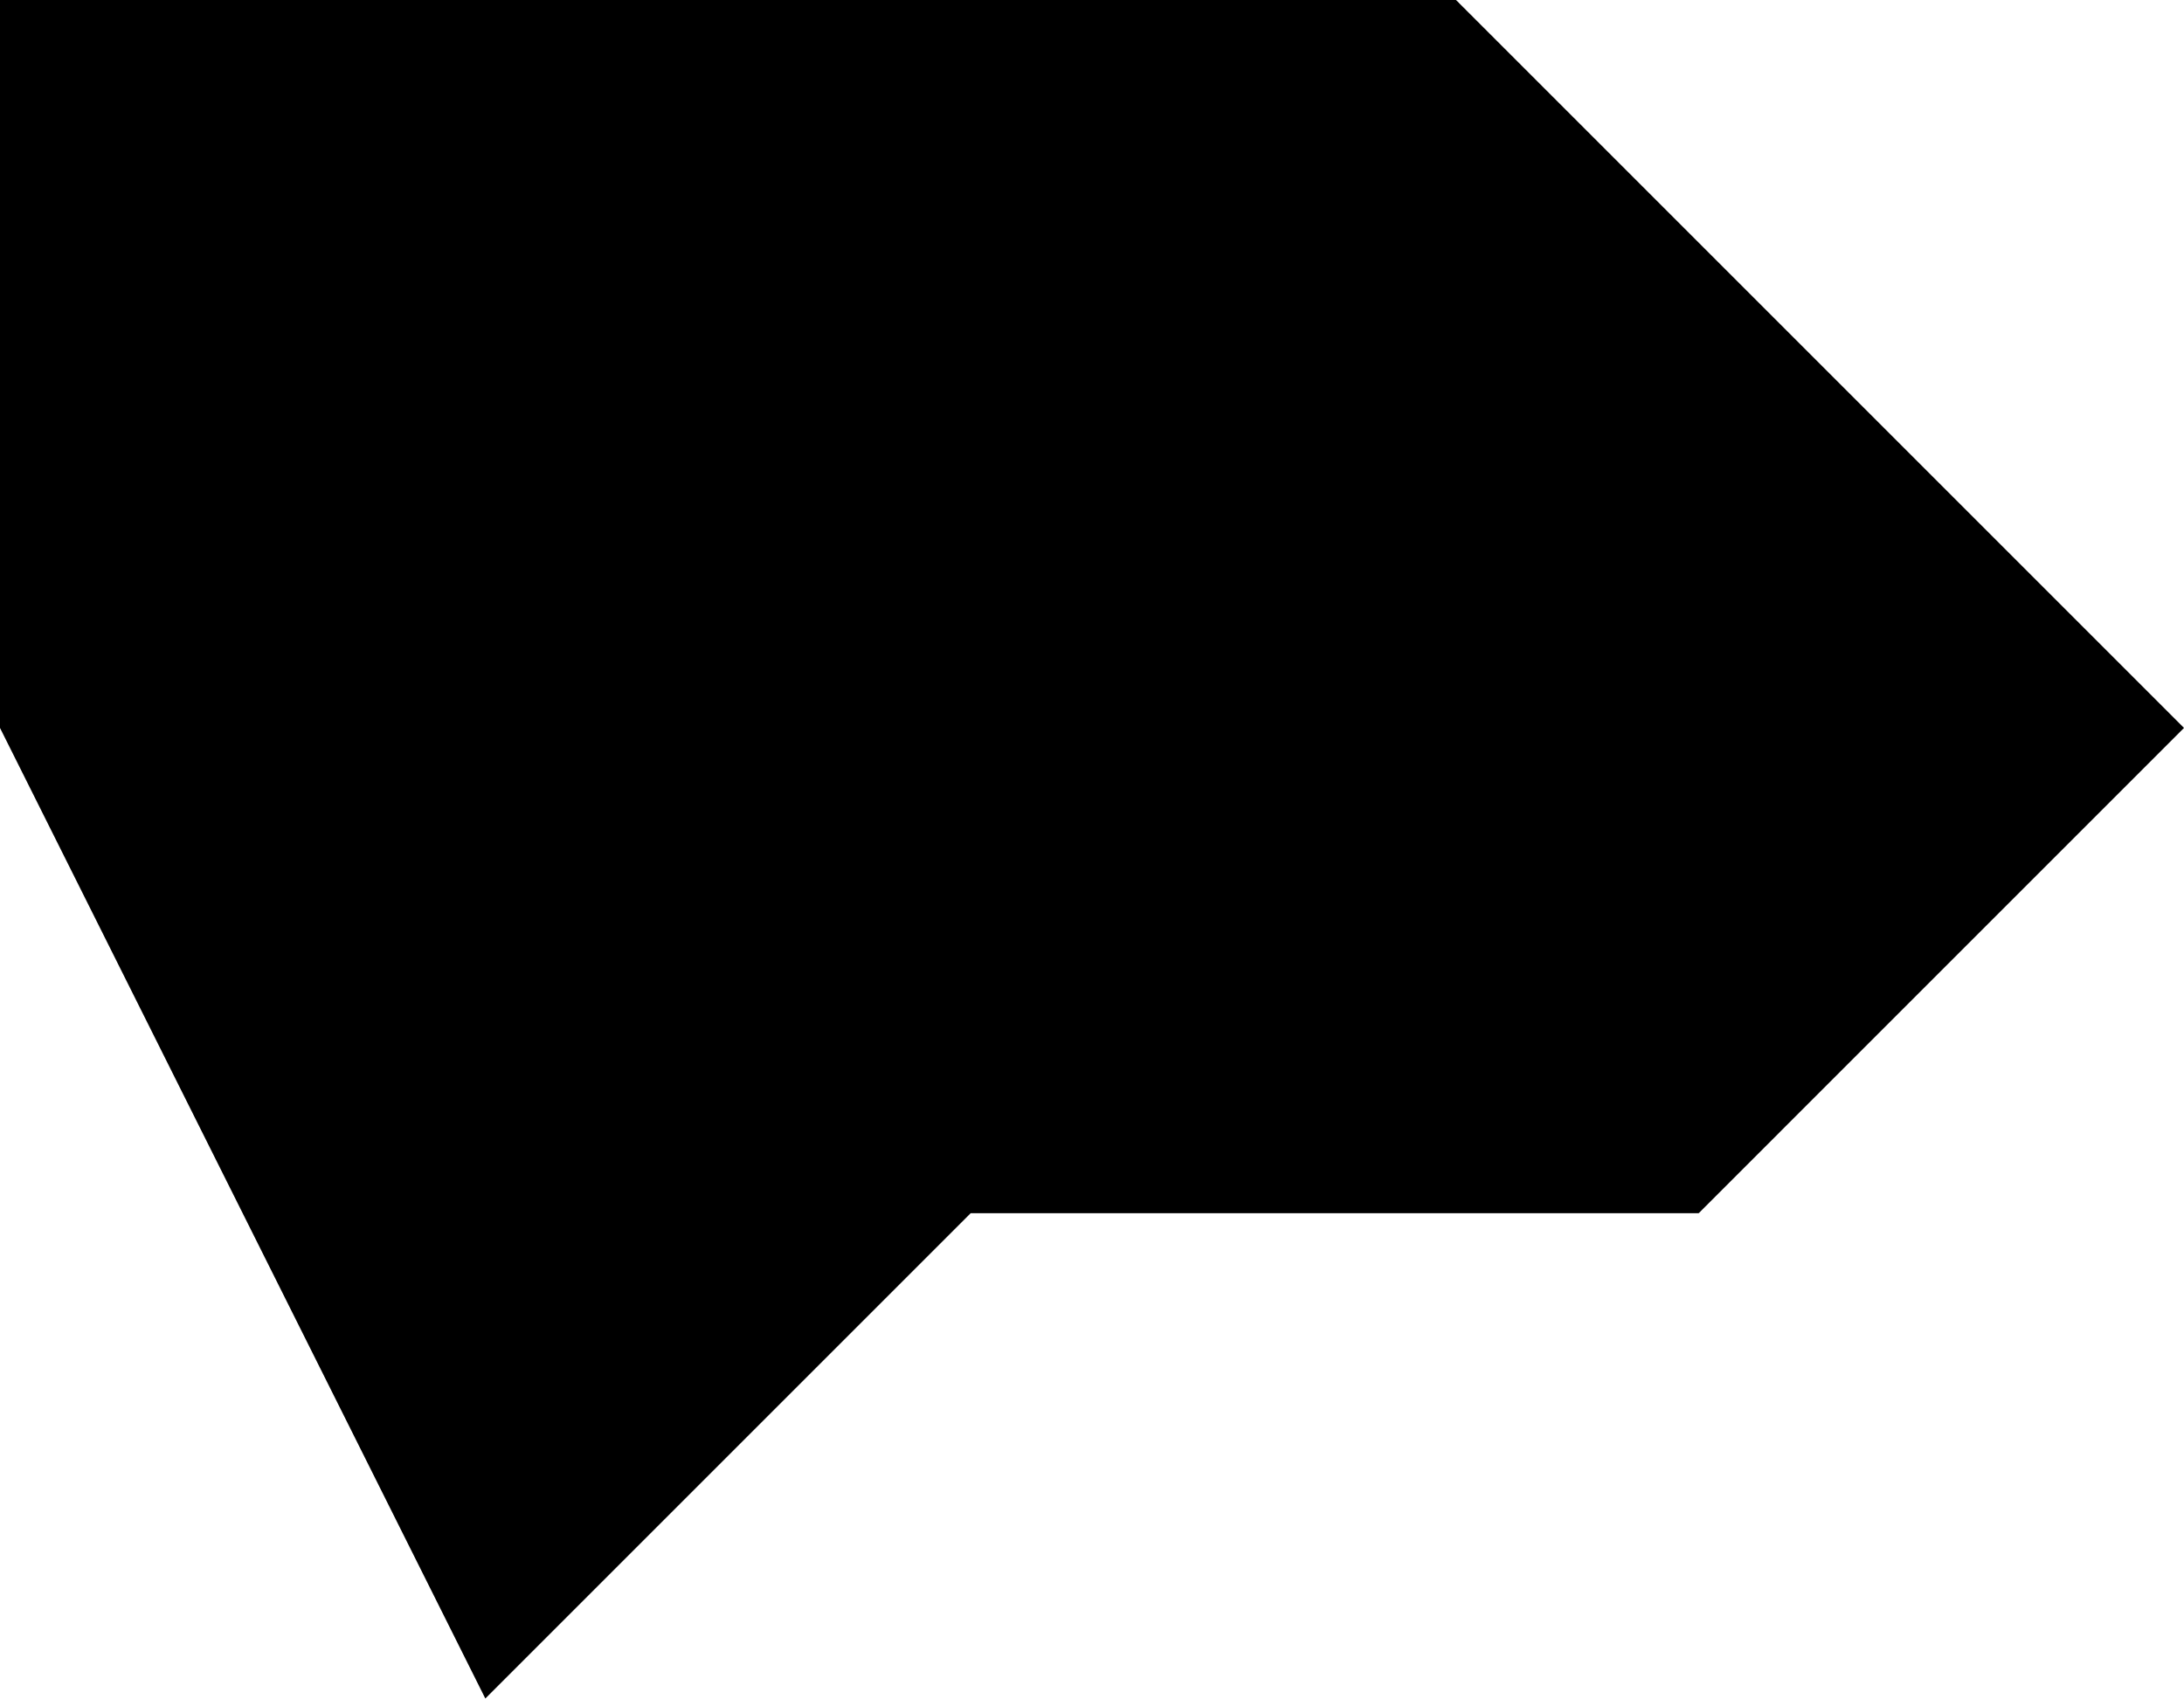
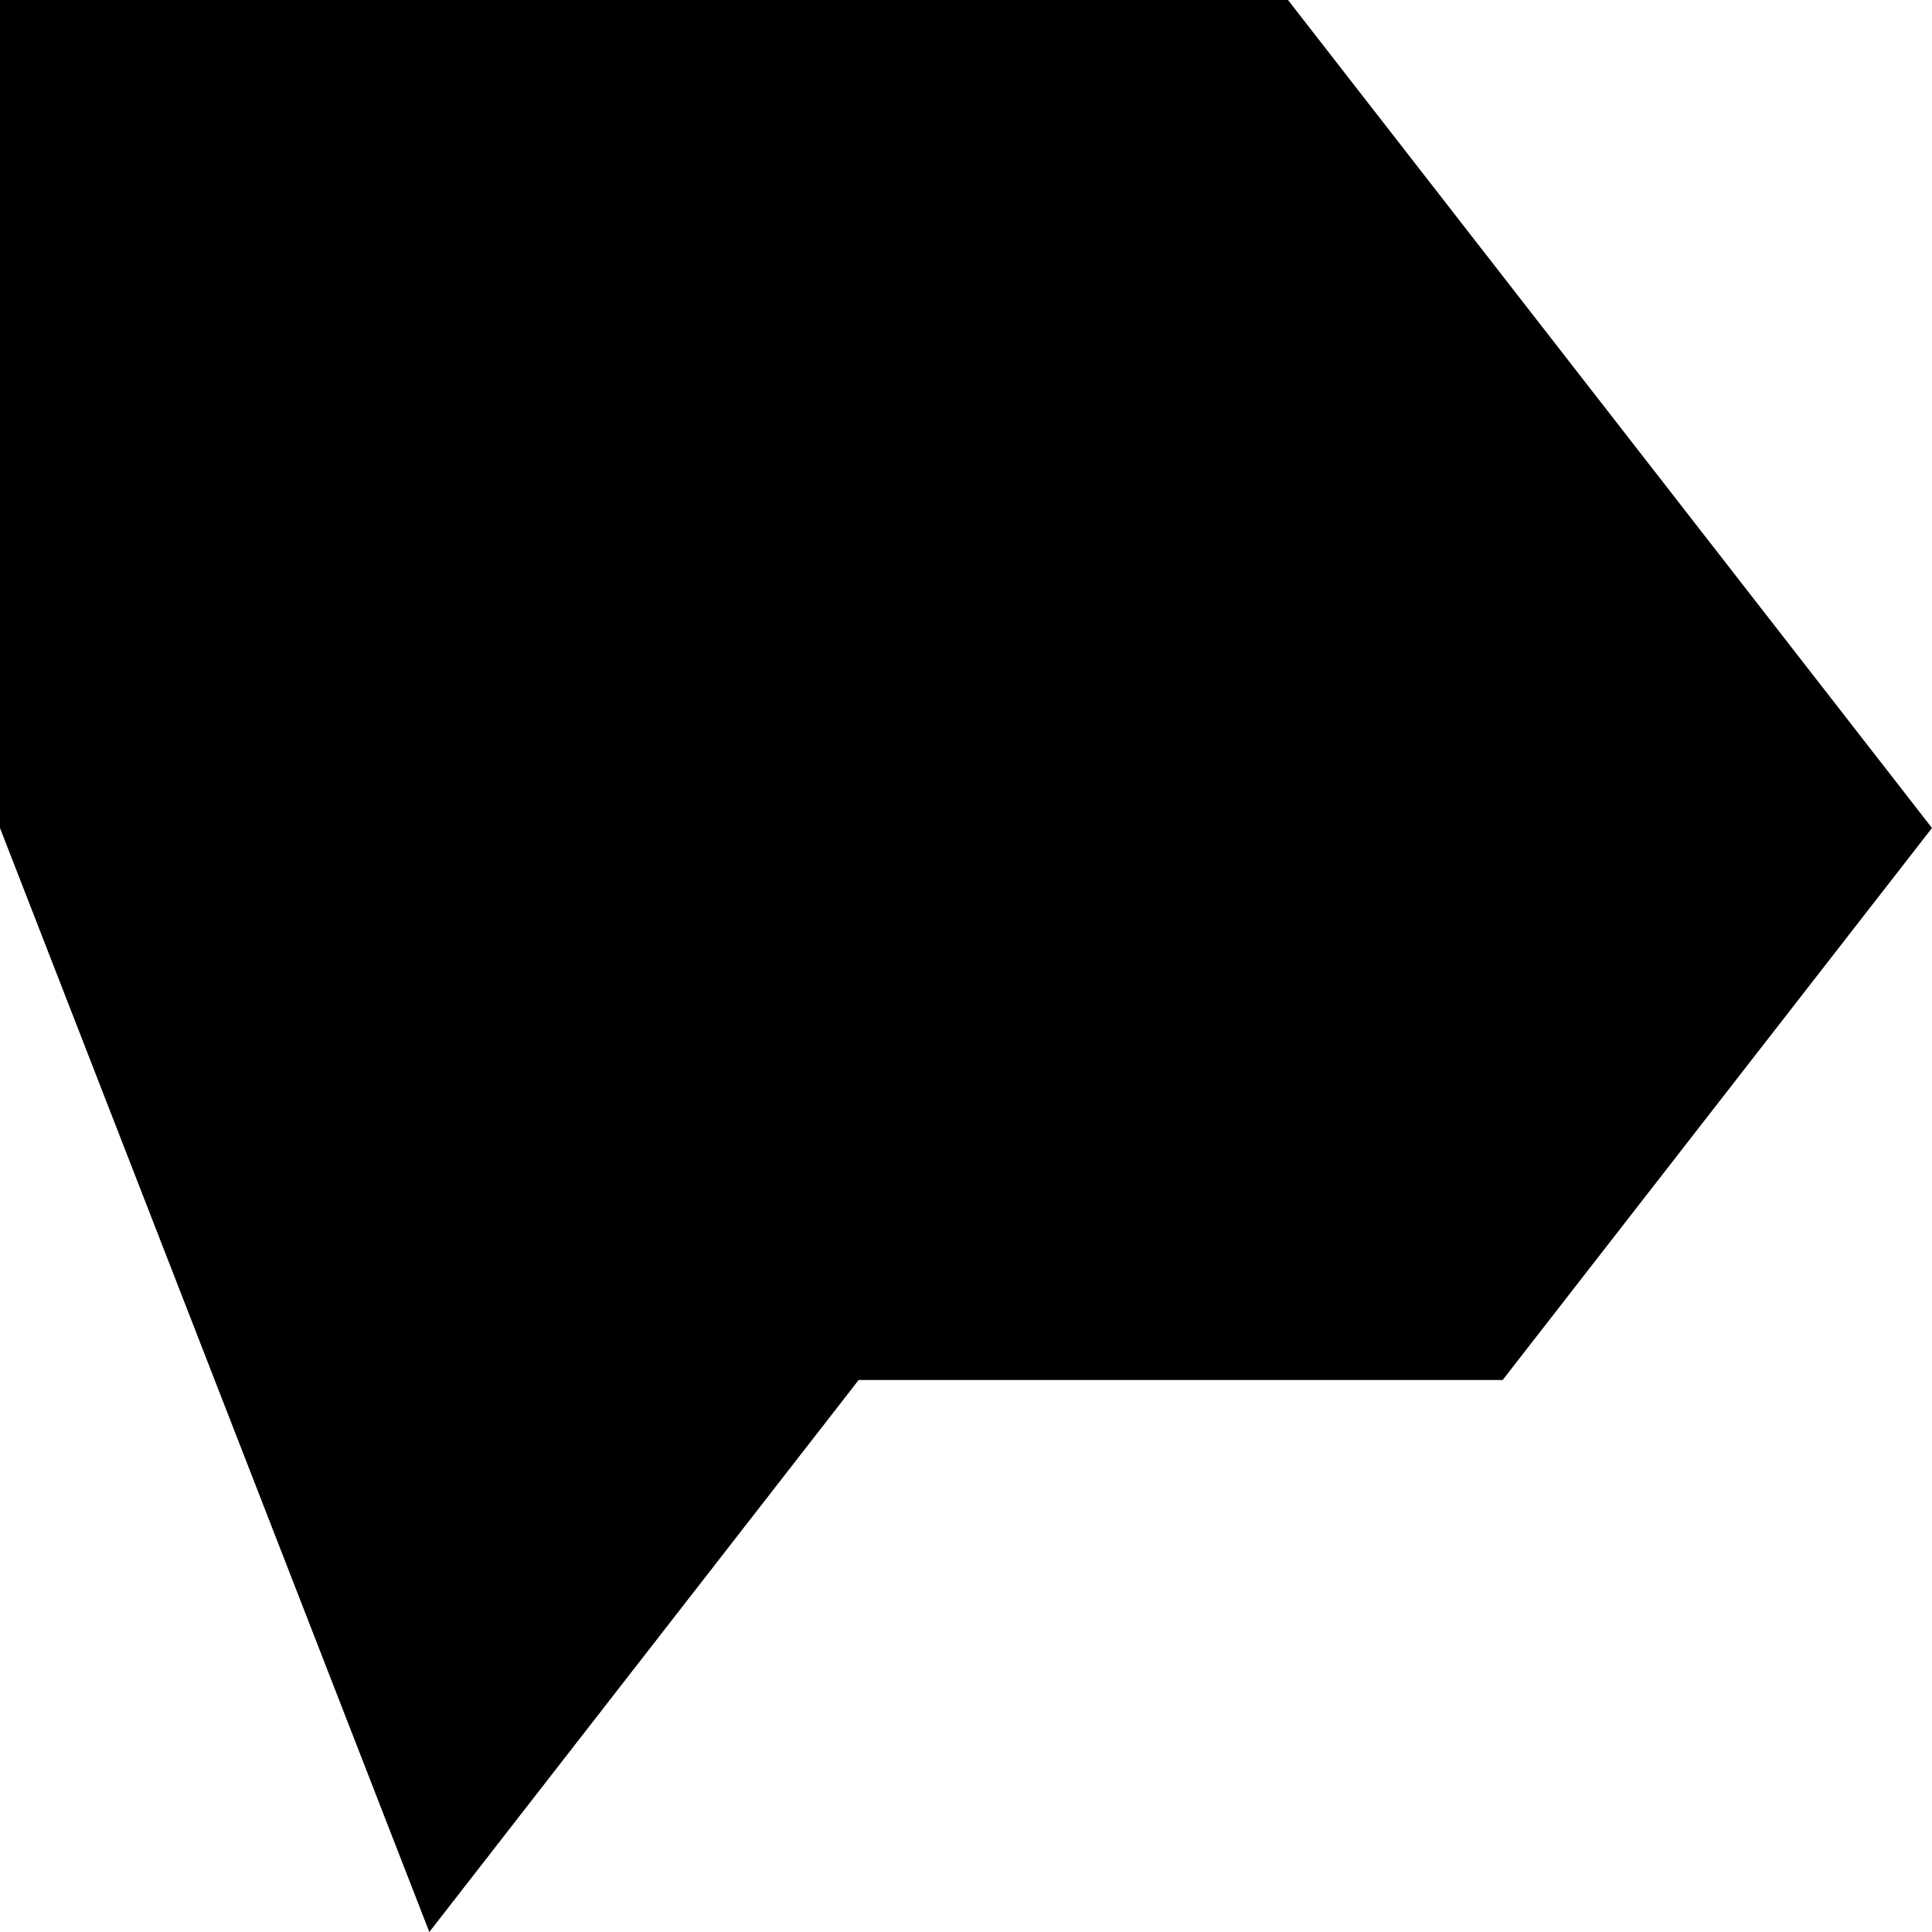
- <svg xmlns="http://www.w3.org/2000/svg" width="45mm" height="35mm" viewBox="0 0 45 35" version="1.1" id="svg5617">
+ <svg xmlns="http://www.w3.org/2000/svg" width="79.375mm" height="79.375mm" viewBox="0 0 79.375 79.375" version="1.1" id="svg5617">
  <defs id="defs5611" />
-   <g id="layer-rock" transform="translate(-150,-235)">
-     <path style="fill:#000000;stroke-width:0" d="m 150,250 v 0 -15 h 30 l 15,15 -10,10 h -15 l -10,10 z" id="path-rock" />
+   <g id="layer-rock" transform="translate(-132.8125,-212.8125)">
+     <path style="fill:#000000;stroke-width:0" d="m 132.812,246.83 v 0 -34.018 h 52.917 l 26.458,34.018 -17.639,22.679 h -26.458 l -17.639,22.679 z" id="path-rock" />
  </g>
</svg>
